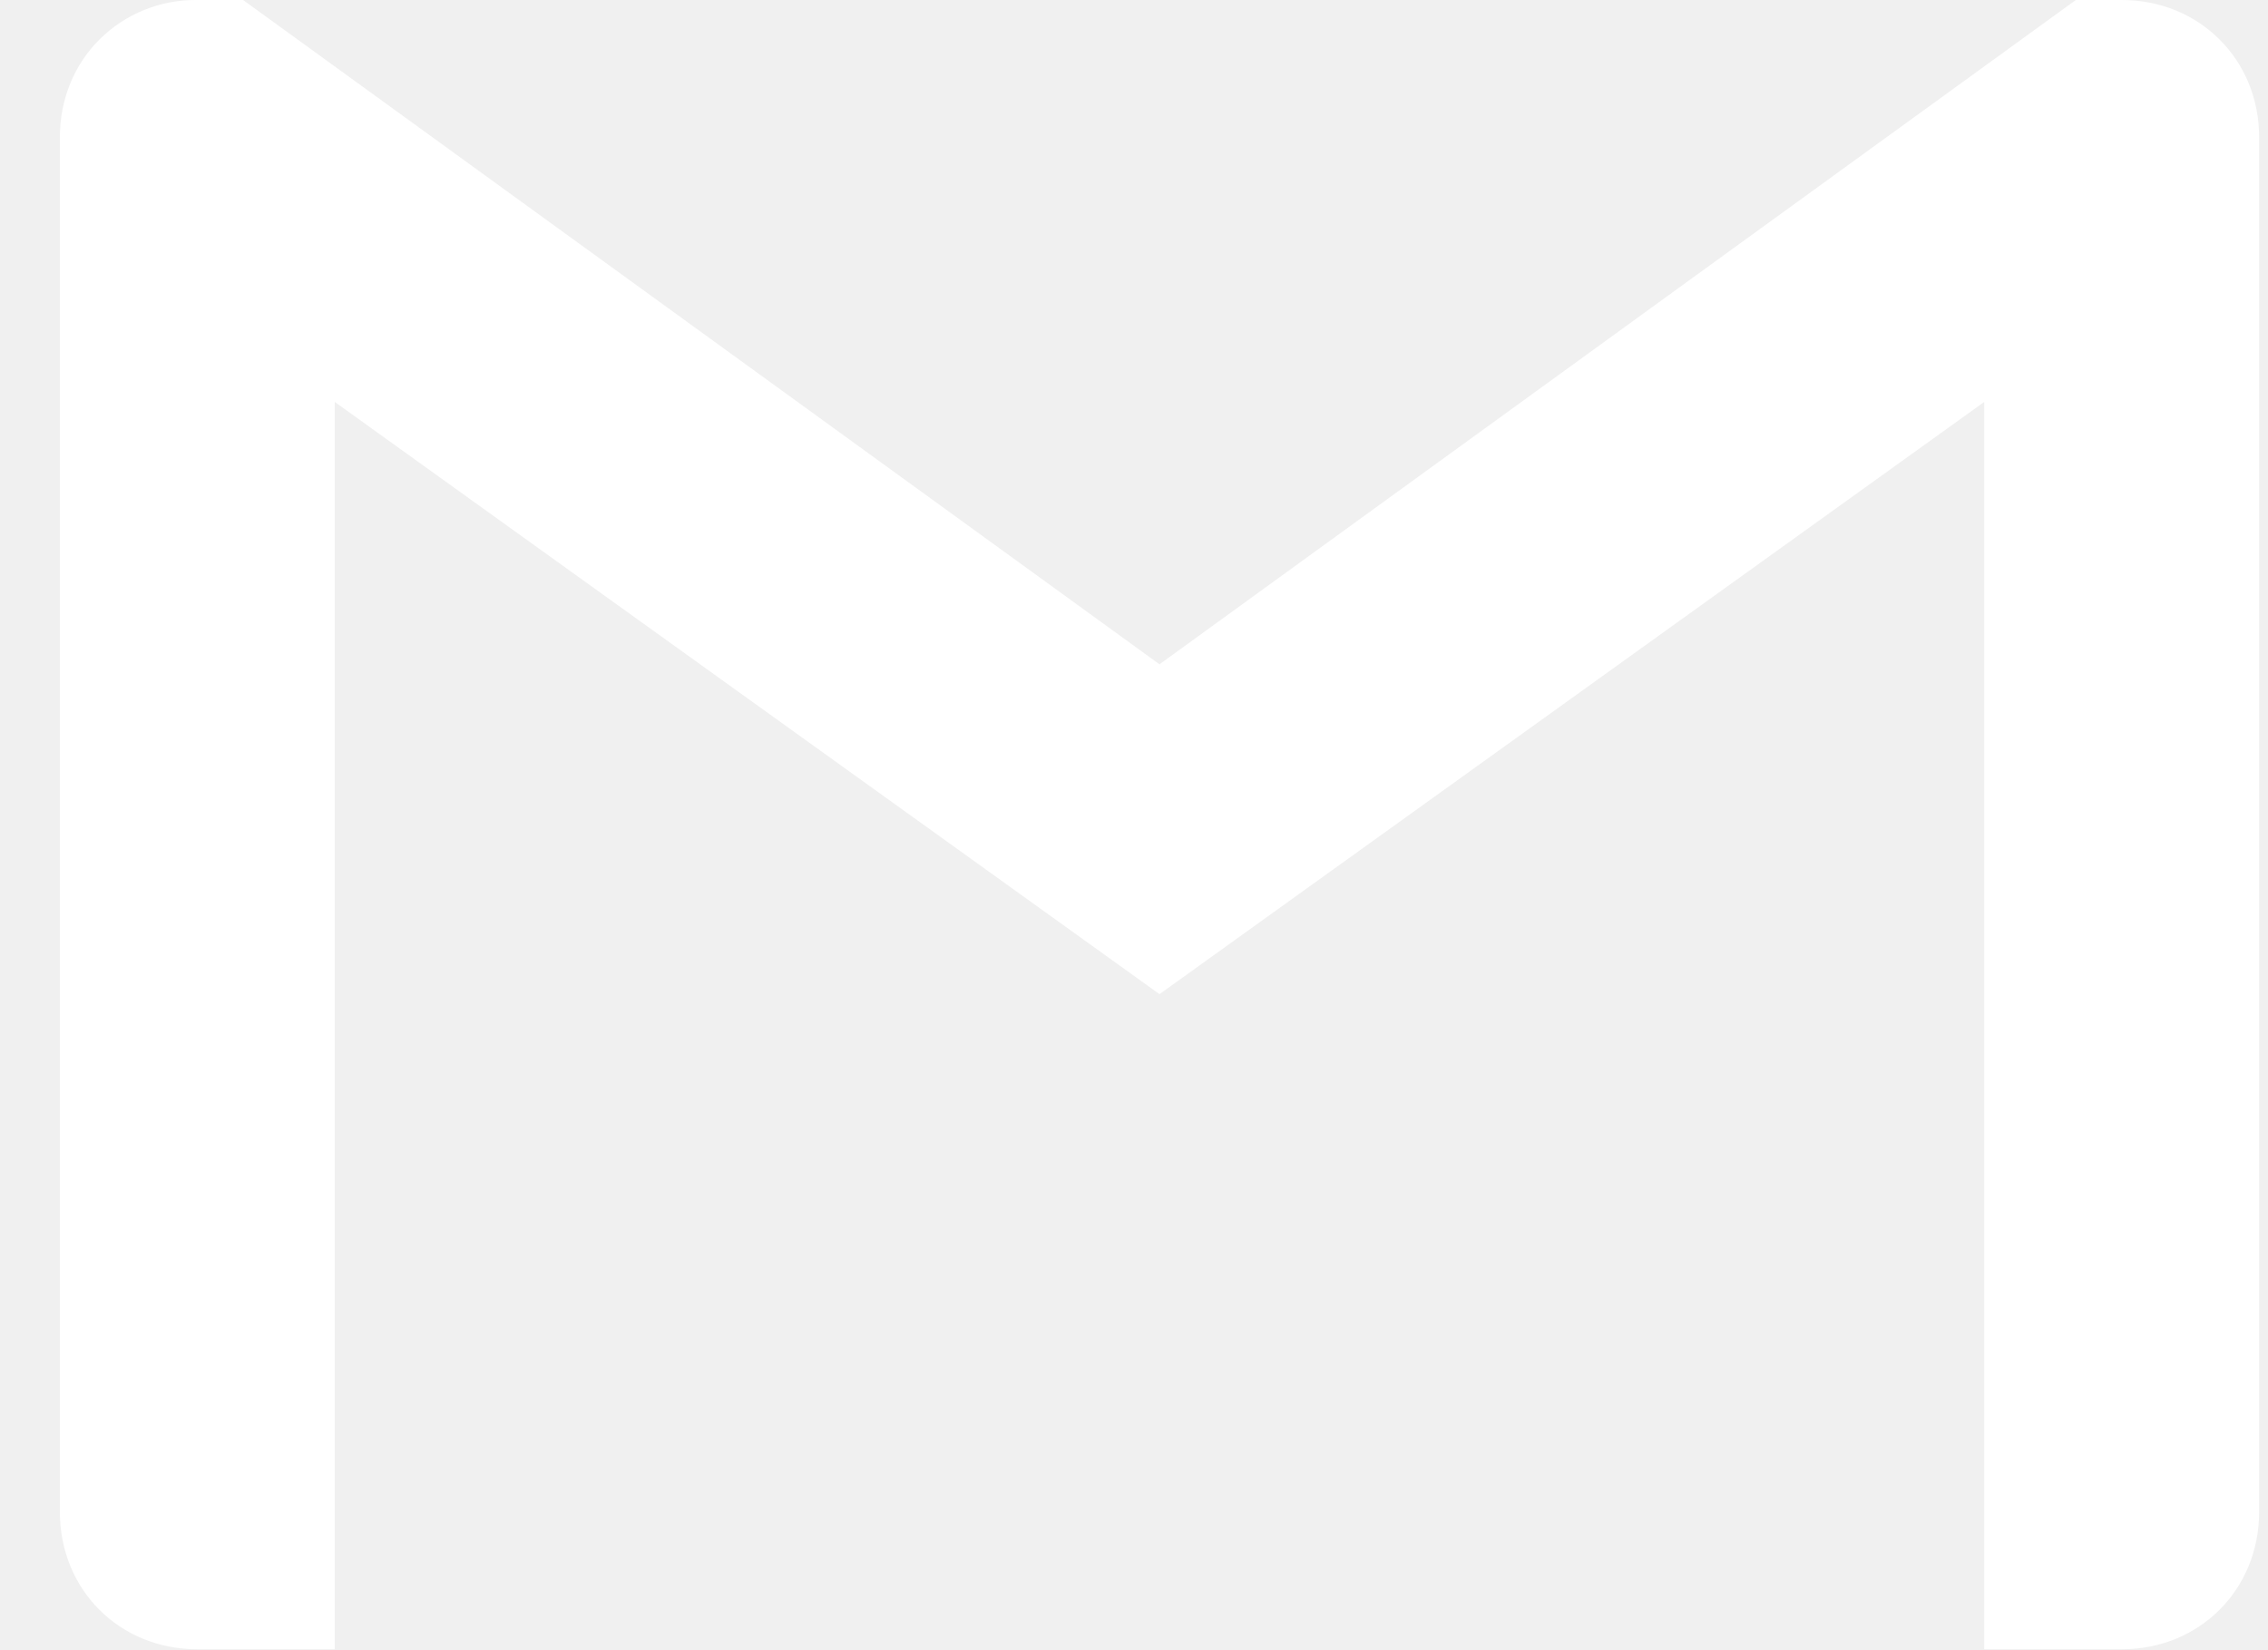
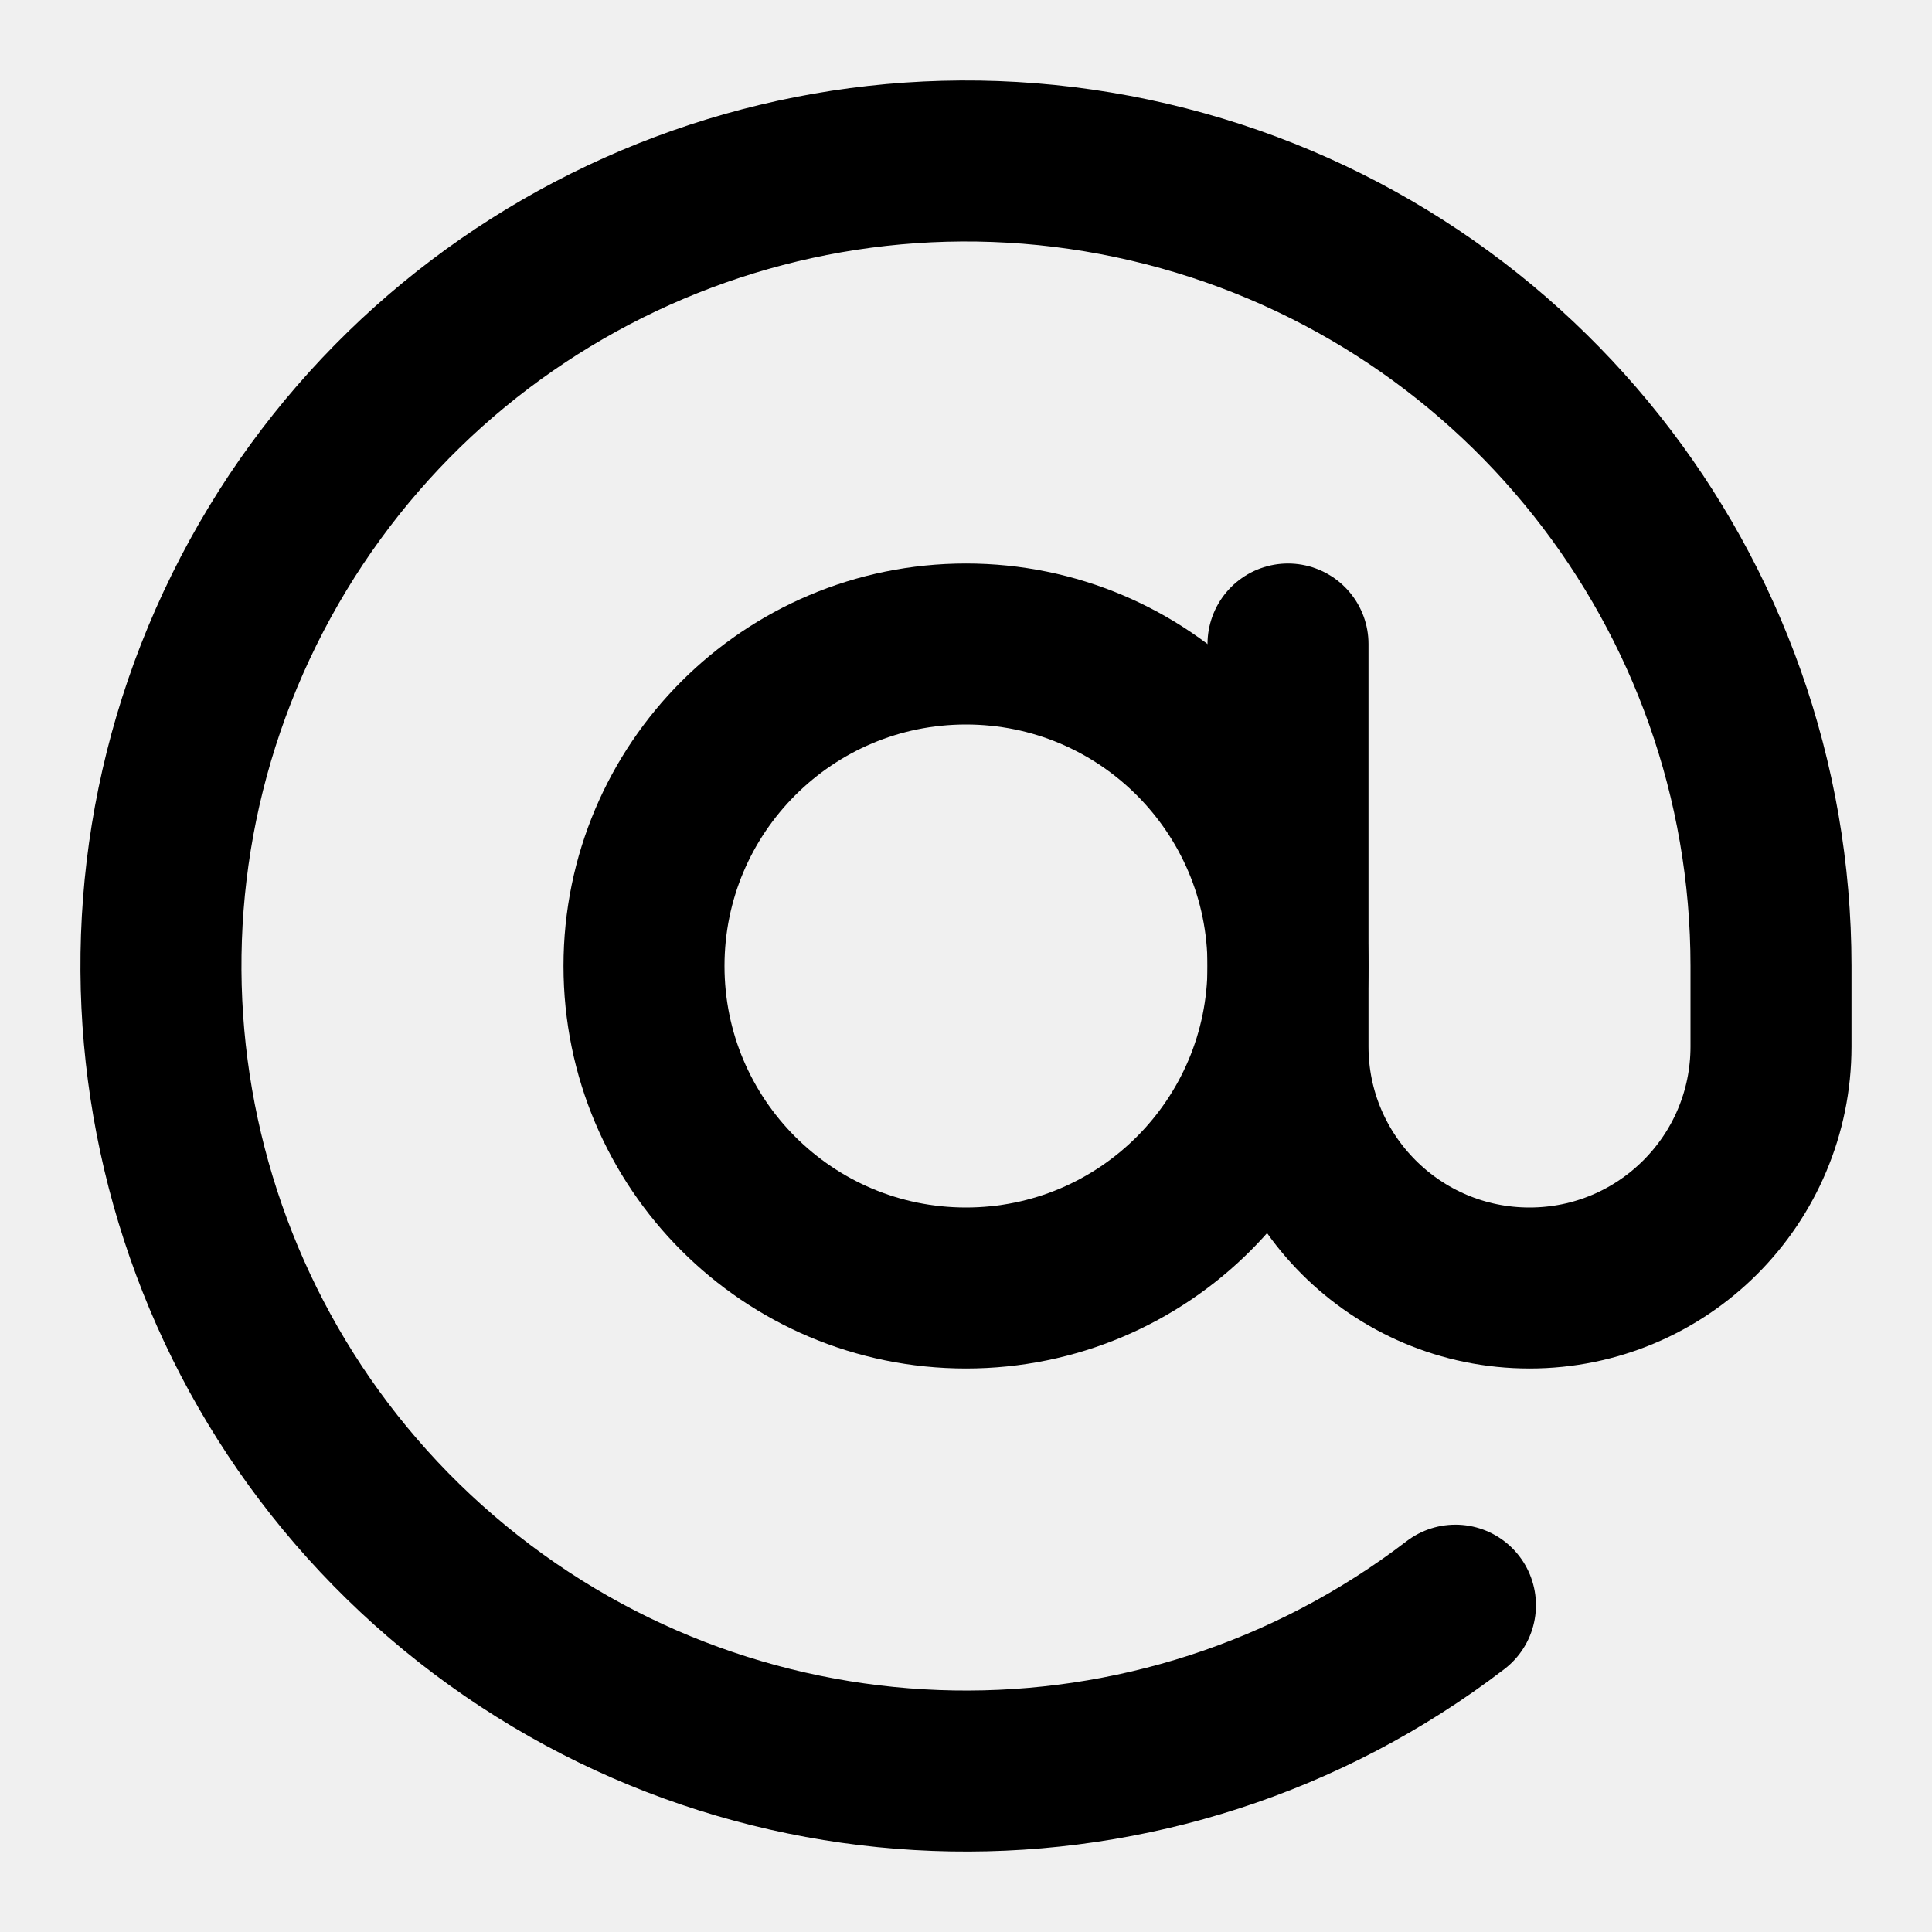
- <svg xmlns="http://www.w3.org/2000/svg" width="33" height="24" viewBox="0 0 33 24" fill="none">
-   <path d="M32.871 2V22C32.871 23.133 32.004 24 30.871 24H28.871V5.849L16.871 14.467L4.871 5.849V24H2.871C1.736 24 0.871 23.133 0.871 22V2C0.871 1.434 1.087 0.934 1.446 0.576C1.633 0.39 1.855 0.243 2.1 0.144C2.345 0.045 2.607 -0.004 2.871 0H3.537L16.871 9.667L30.204 0H30.871C31.437 0 31.937 0.216 32.296 0.576C32.656 0.934 32.871 1.434 32.871 2Z" fill="white" />
+ <svg xmlns="http://www.w3.org/2000/svg" width="40" height="40" viewBox="0 0 24 24" fill="none" stroke="currentColor" stroke-width="2" stroke-linecap="round" stroke-linejoin="round" class="feather feather-at-sign">
+   <circle cx="12" cy="12" r="4" />
+   <path d="M16 8v5a3 3 0 0 0 6 0v-1a10 10 0 1 0-3.92 7.94" />
</svg>
